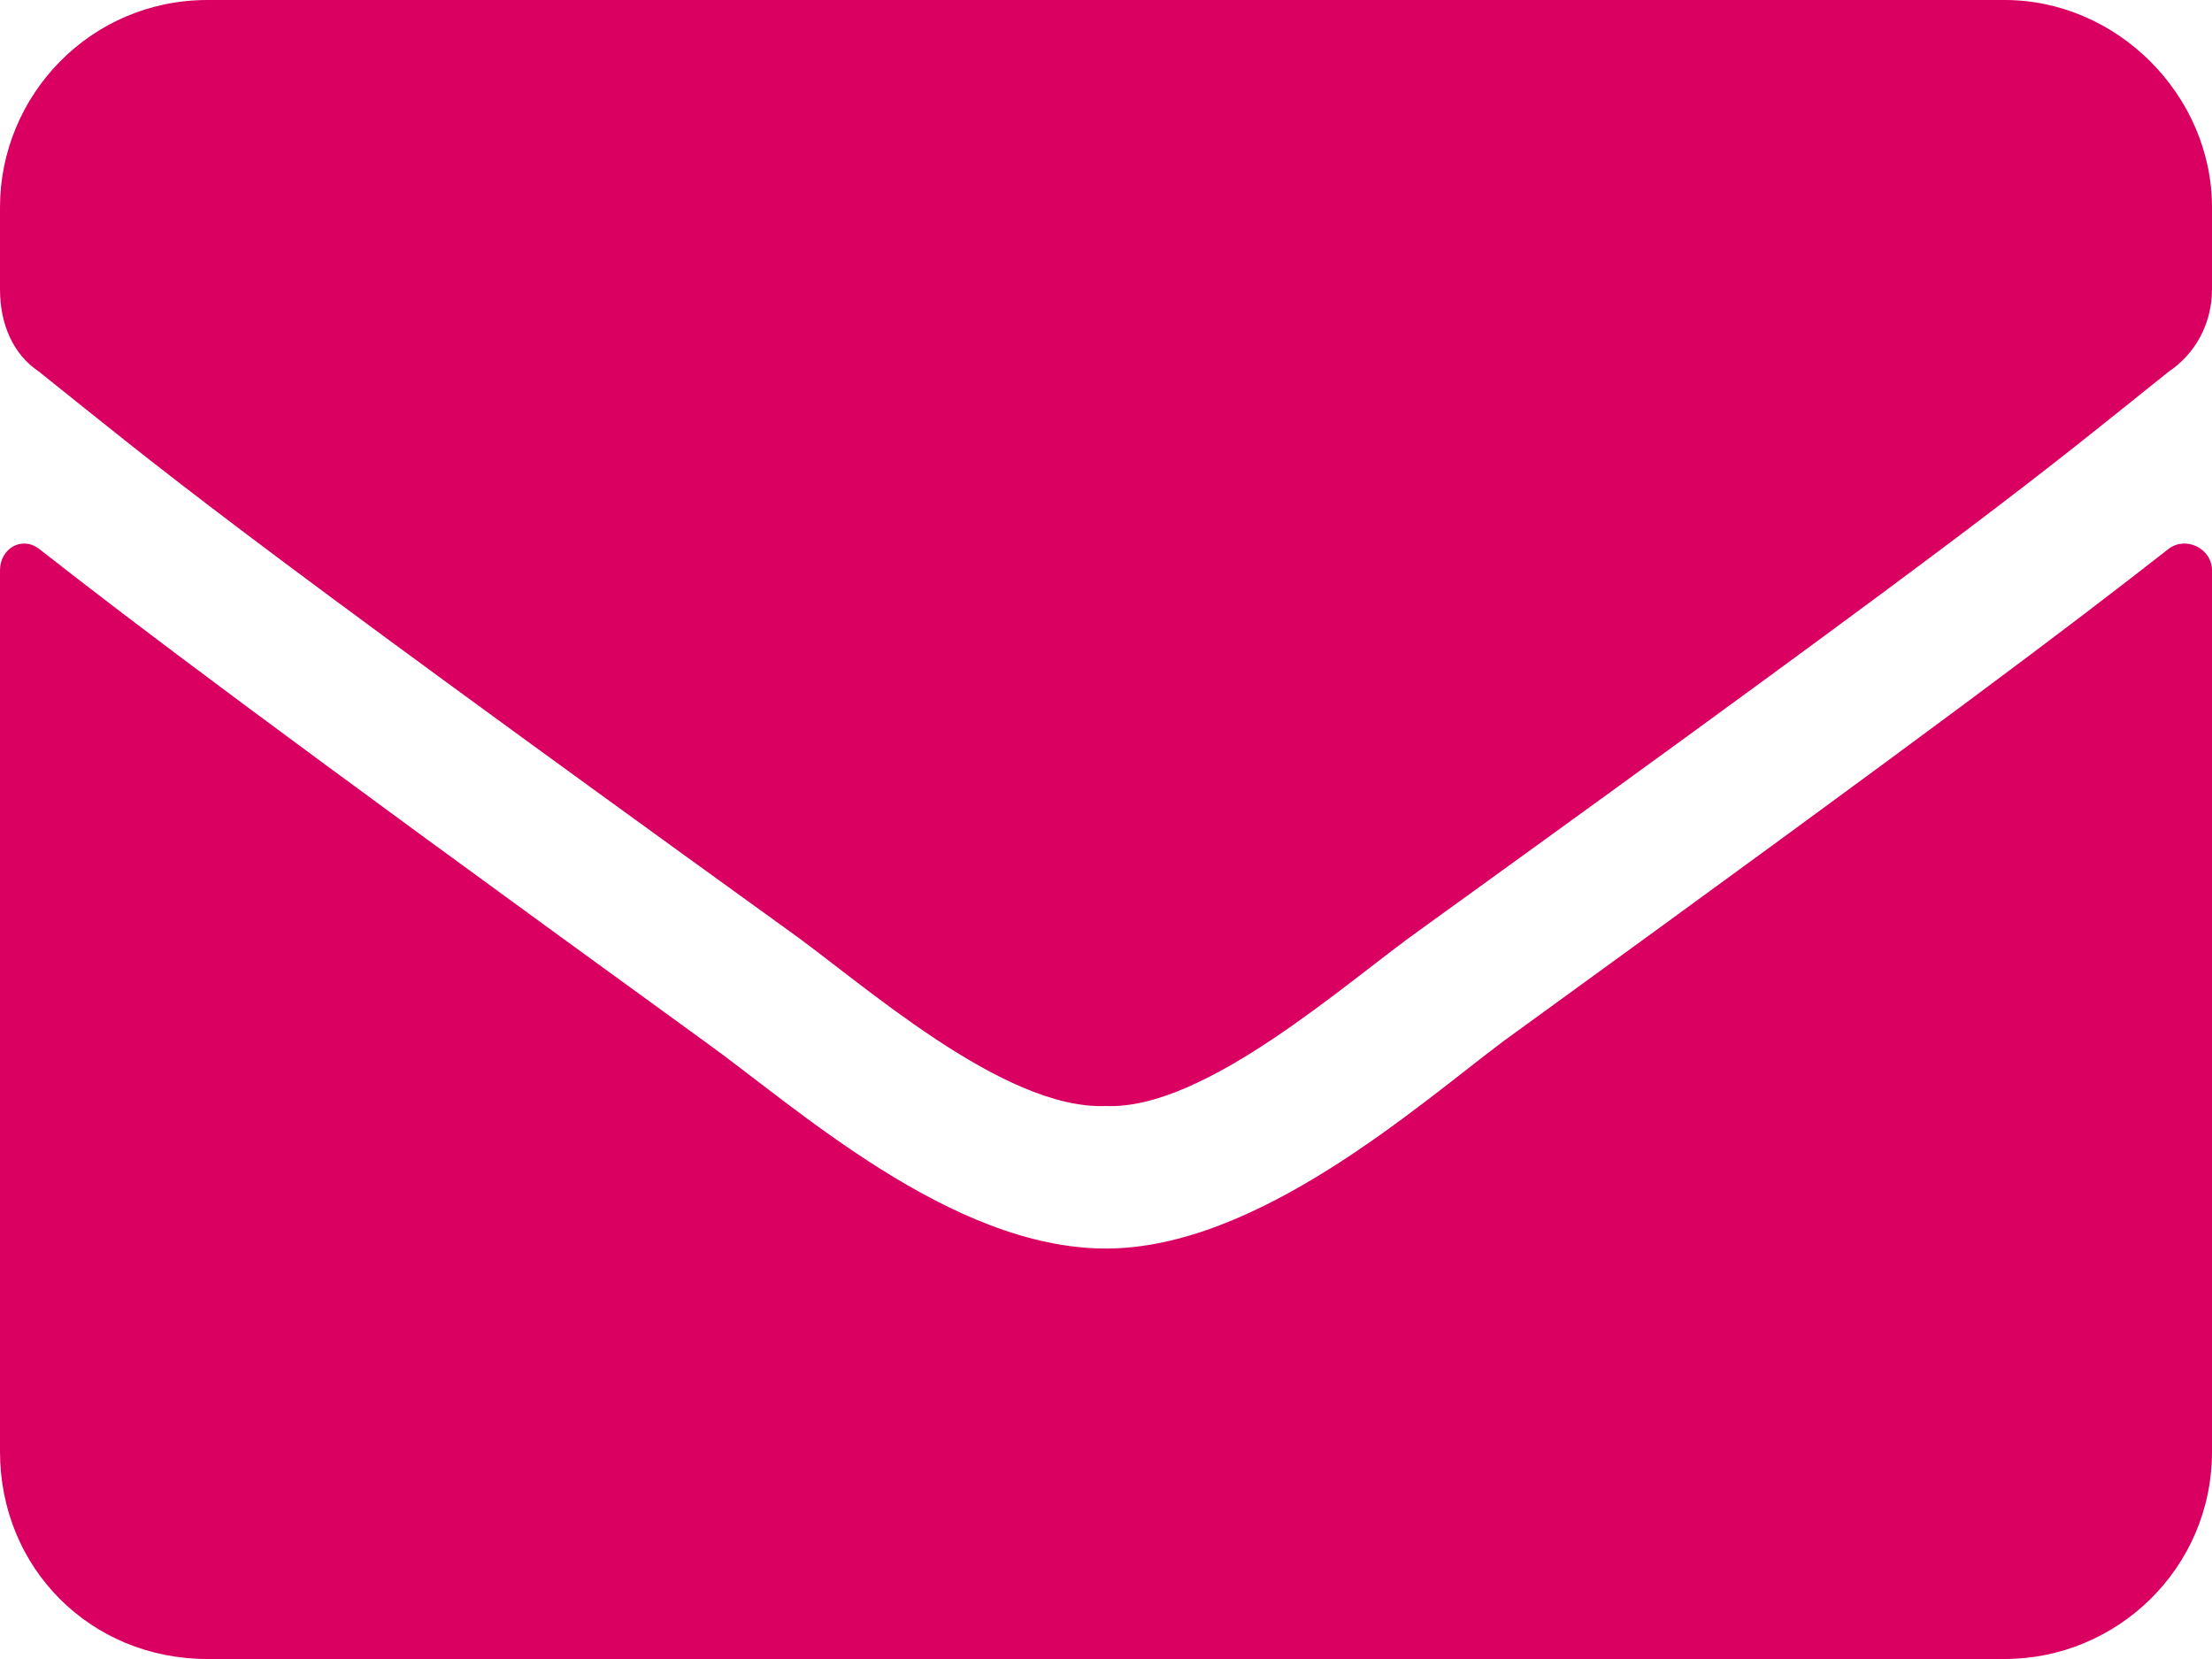
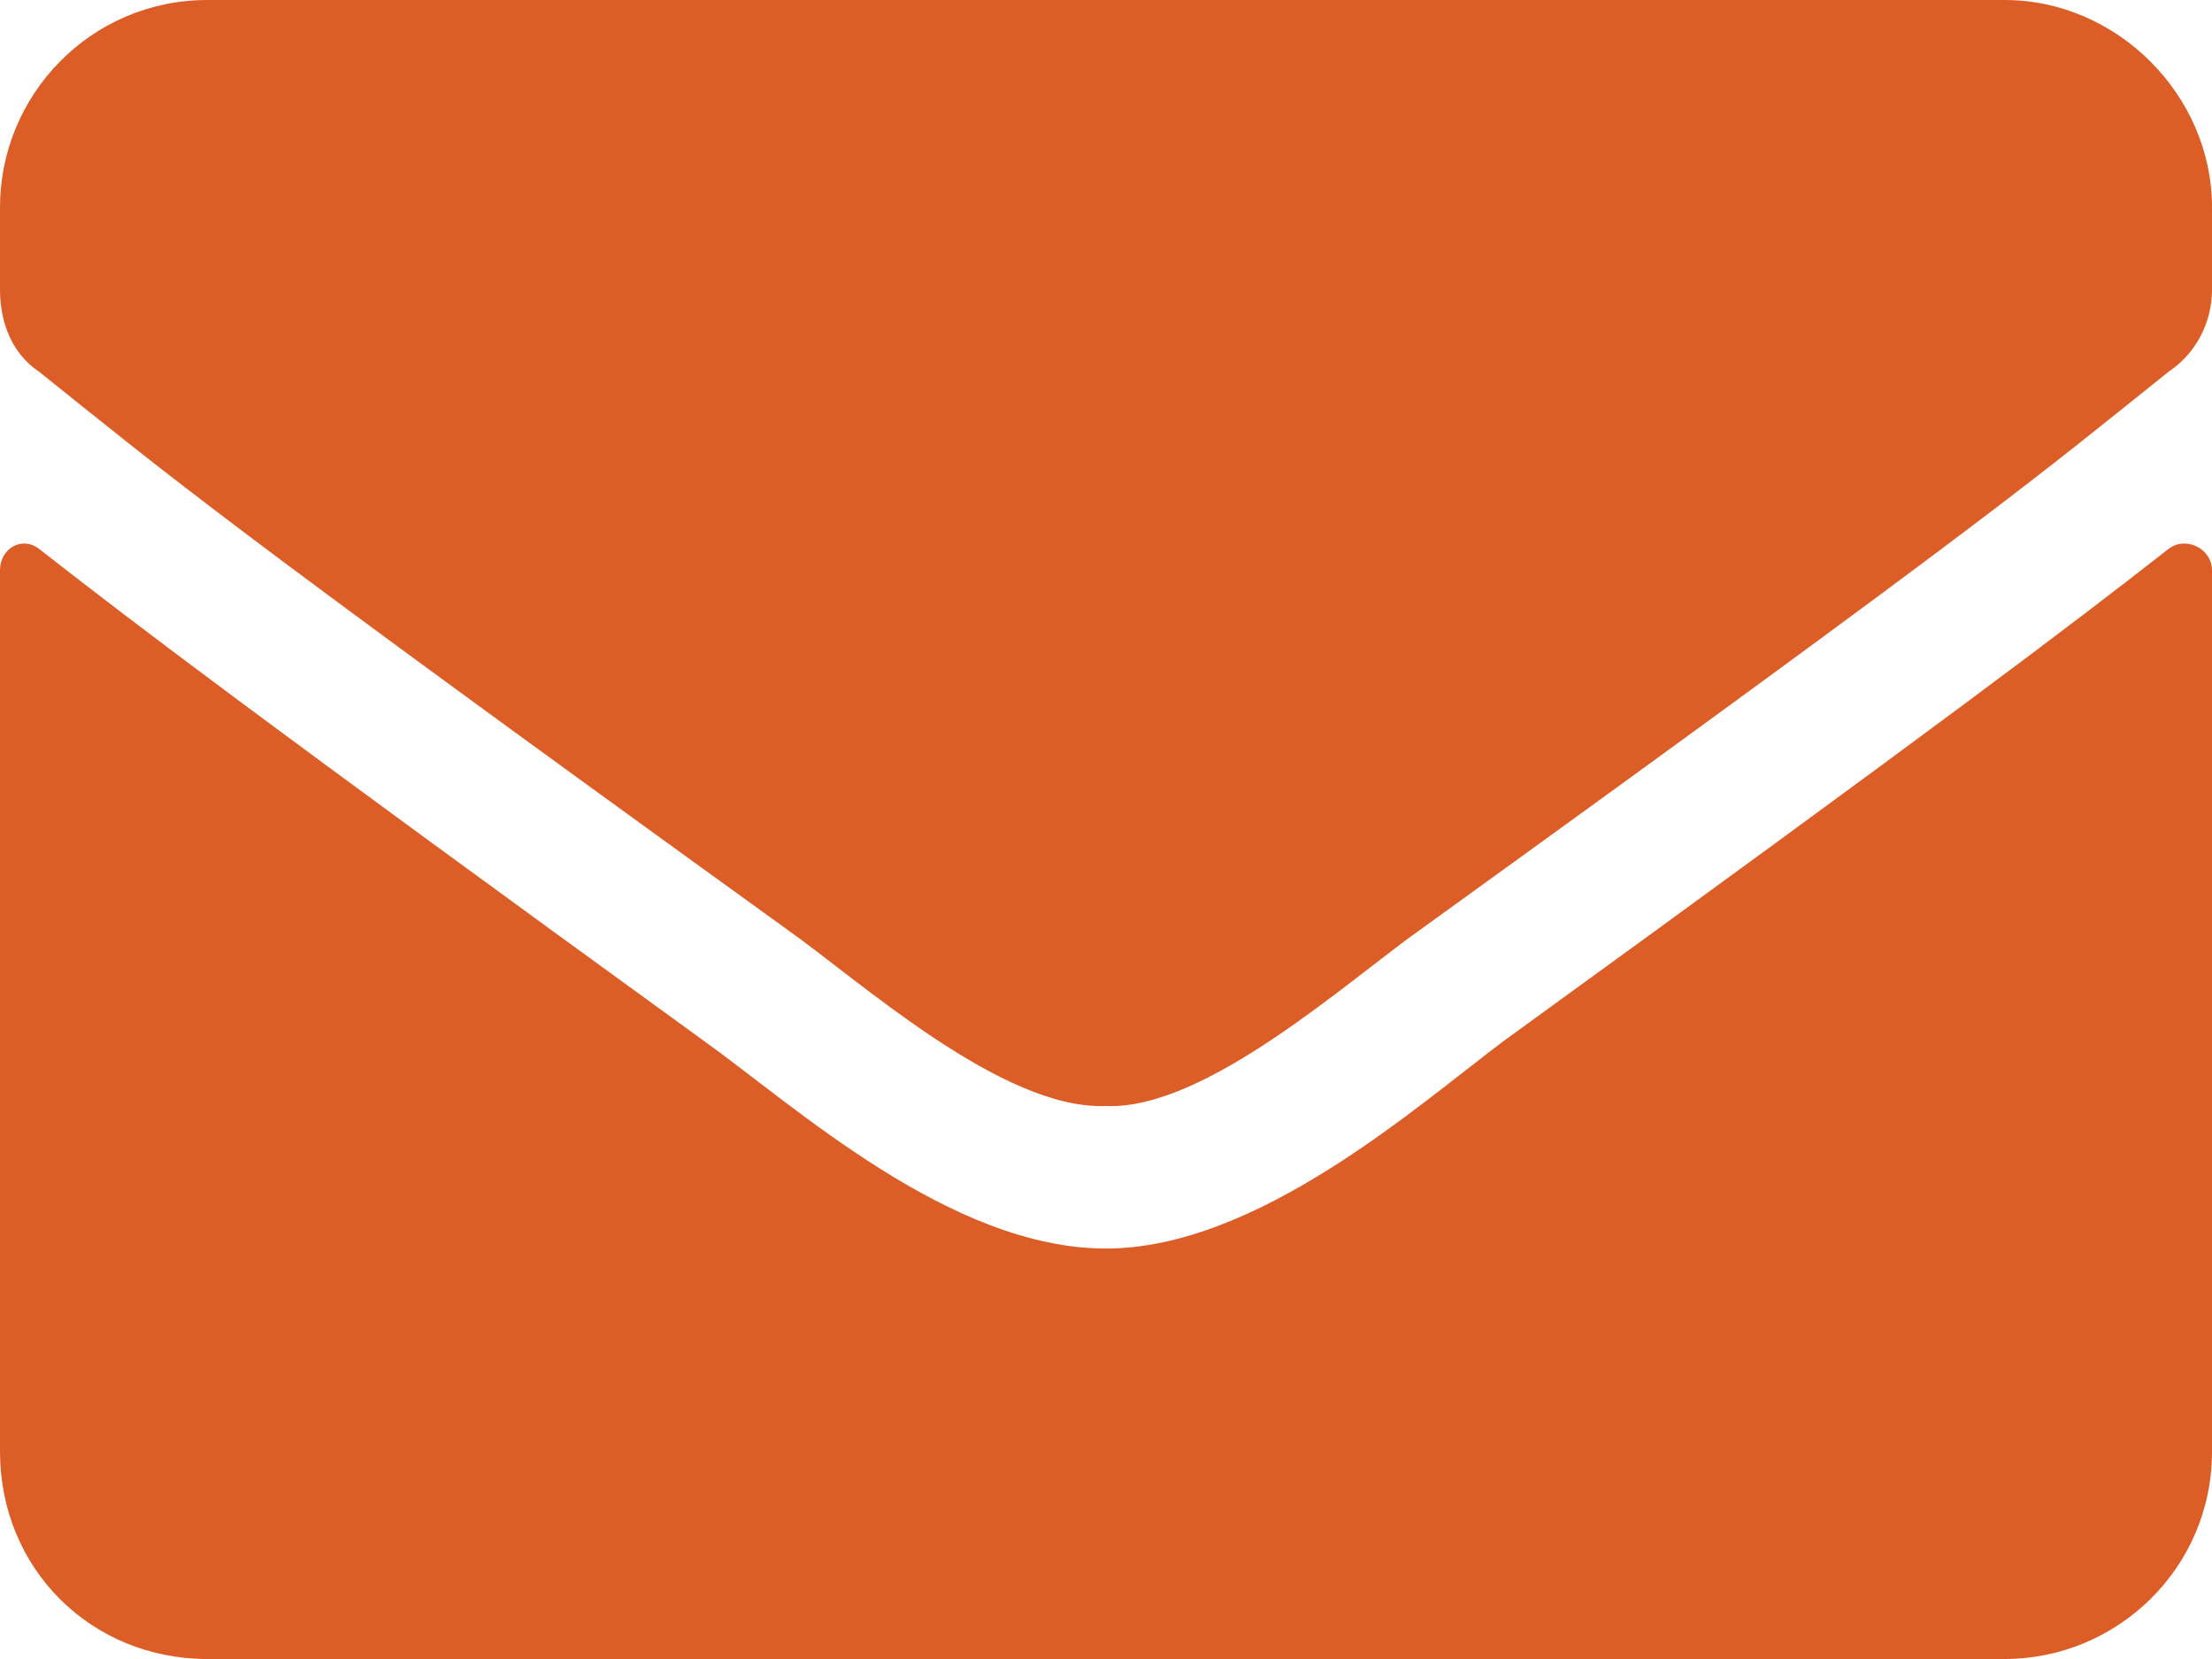
- <svg xmlns="http://www.w3.org/2000/svg" width="32" height="24" viewBox="0 0 32 24" fill="none">
-   <path d="M31.375 7.938C29.938 9.062 28.125 10.438 21.75 15.062C20.5 16 18.188 18.062 16 18.062C13.75 18.062 11.5 16 10.188 15.062C3.812 10.438 2 9.062 0.562 7.938C0.312 7.75 0 7.938 0 8.25V21C0 22.688 1.312 24 3 24H29C30.625 24 32 22.688 32 21V8.25C32 7.938 31.625 7.75 31.375 7.938ZM16 16C17.438 16.062 19.5 14.188 20.562 13.438C28.875 7.438 29.5 6.875 31.375 5.375C31.75 5.125 32 4.688 32 4.188V3C32 1.375 30.625 0 29 0H3C1.312 0 0 1.375 0 3V4.188C0 4.688 0.188 5.125 0.562 5.375C2.438 6.875 3.062 7.438 11.375 13.438C12.438 14.188 14.5 16.062 16 16Z" fill="#D90062" />
+ <svg xmlns="http://www.w3.org/2000/svg" width="32" height="24" viewBox="0 0 32 24">
+   <path d="M31.375 7.938C29.938 9.062 28.125 10.438 21.75 15.062C20.5 16 18.188 18.062 16 18.062C13.75 18.062 11.5 16 10.188 15.062C3.812 10.438 2 9.062 0.562 7.938C0.312 7.75 0 7.938 0 8.25V21C0 22.688 1.312 24 3 24H29C30.625 24 32 22.688 32 21V8.25C32 7.938 31.625 7.75 31.375 7.938ZM16 16C17.438 16.062 19.5 14.188 20.562 13.438C28.875 7.438 29.5 6.875 31.375 5.375C31.75 5.125 32 4.688 32 4.188V3C32 1.375 30.625 0 29 0H3C1.312 0 0 1.375 0 3V4.188C0 4.688 0.188 5.125 0.562 5.375C2.438 6.875 3.062 7.438 11.375 13.438C12.438 14.188 14.5 16.062 16 16Z" fill="#dd5d26" />
</svg>
